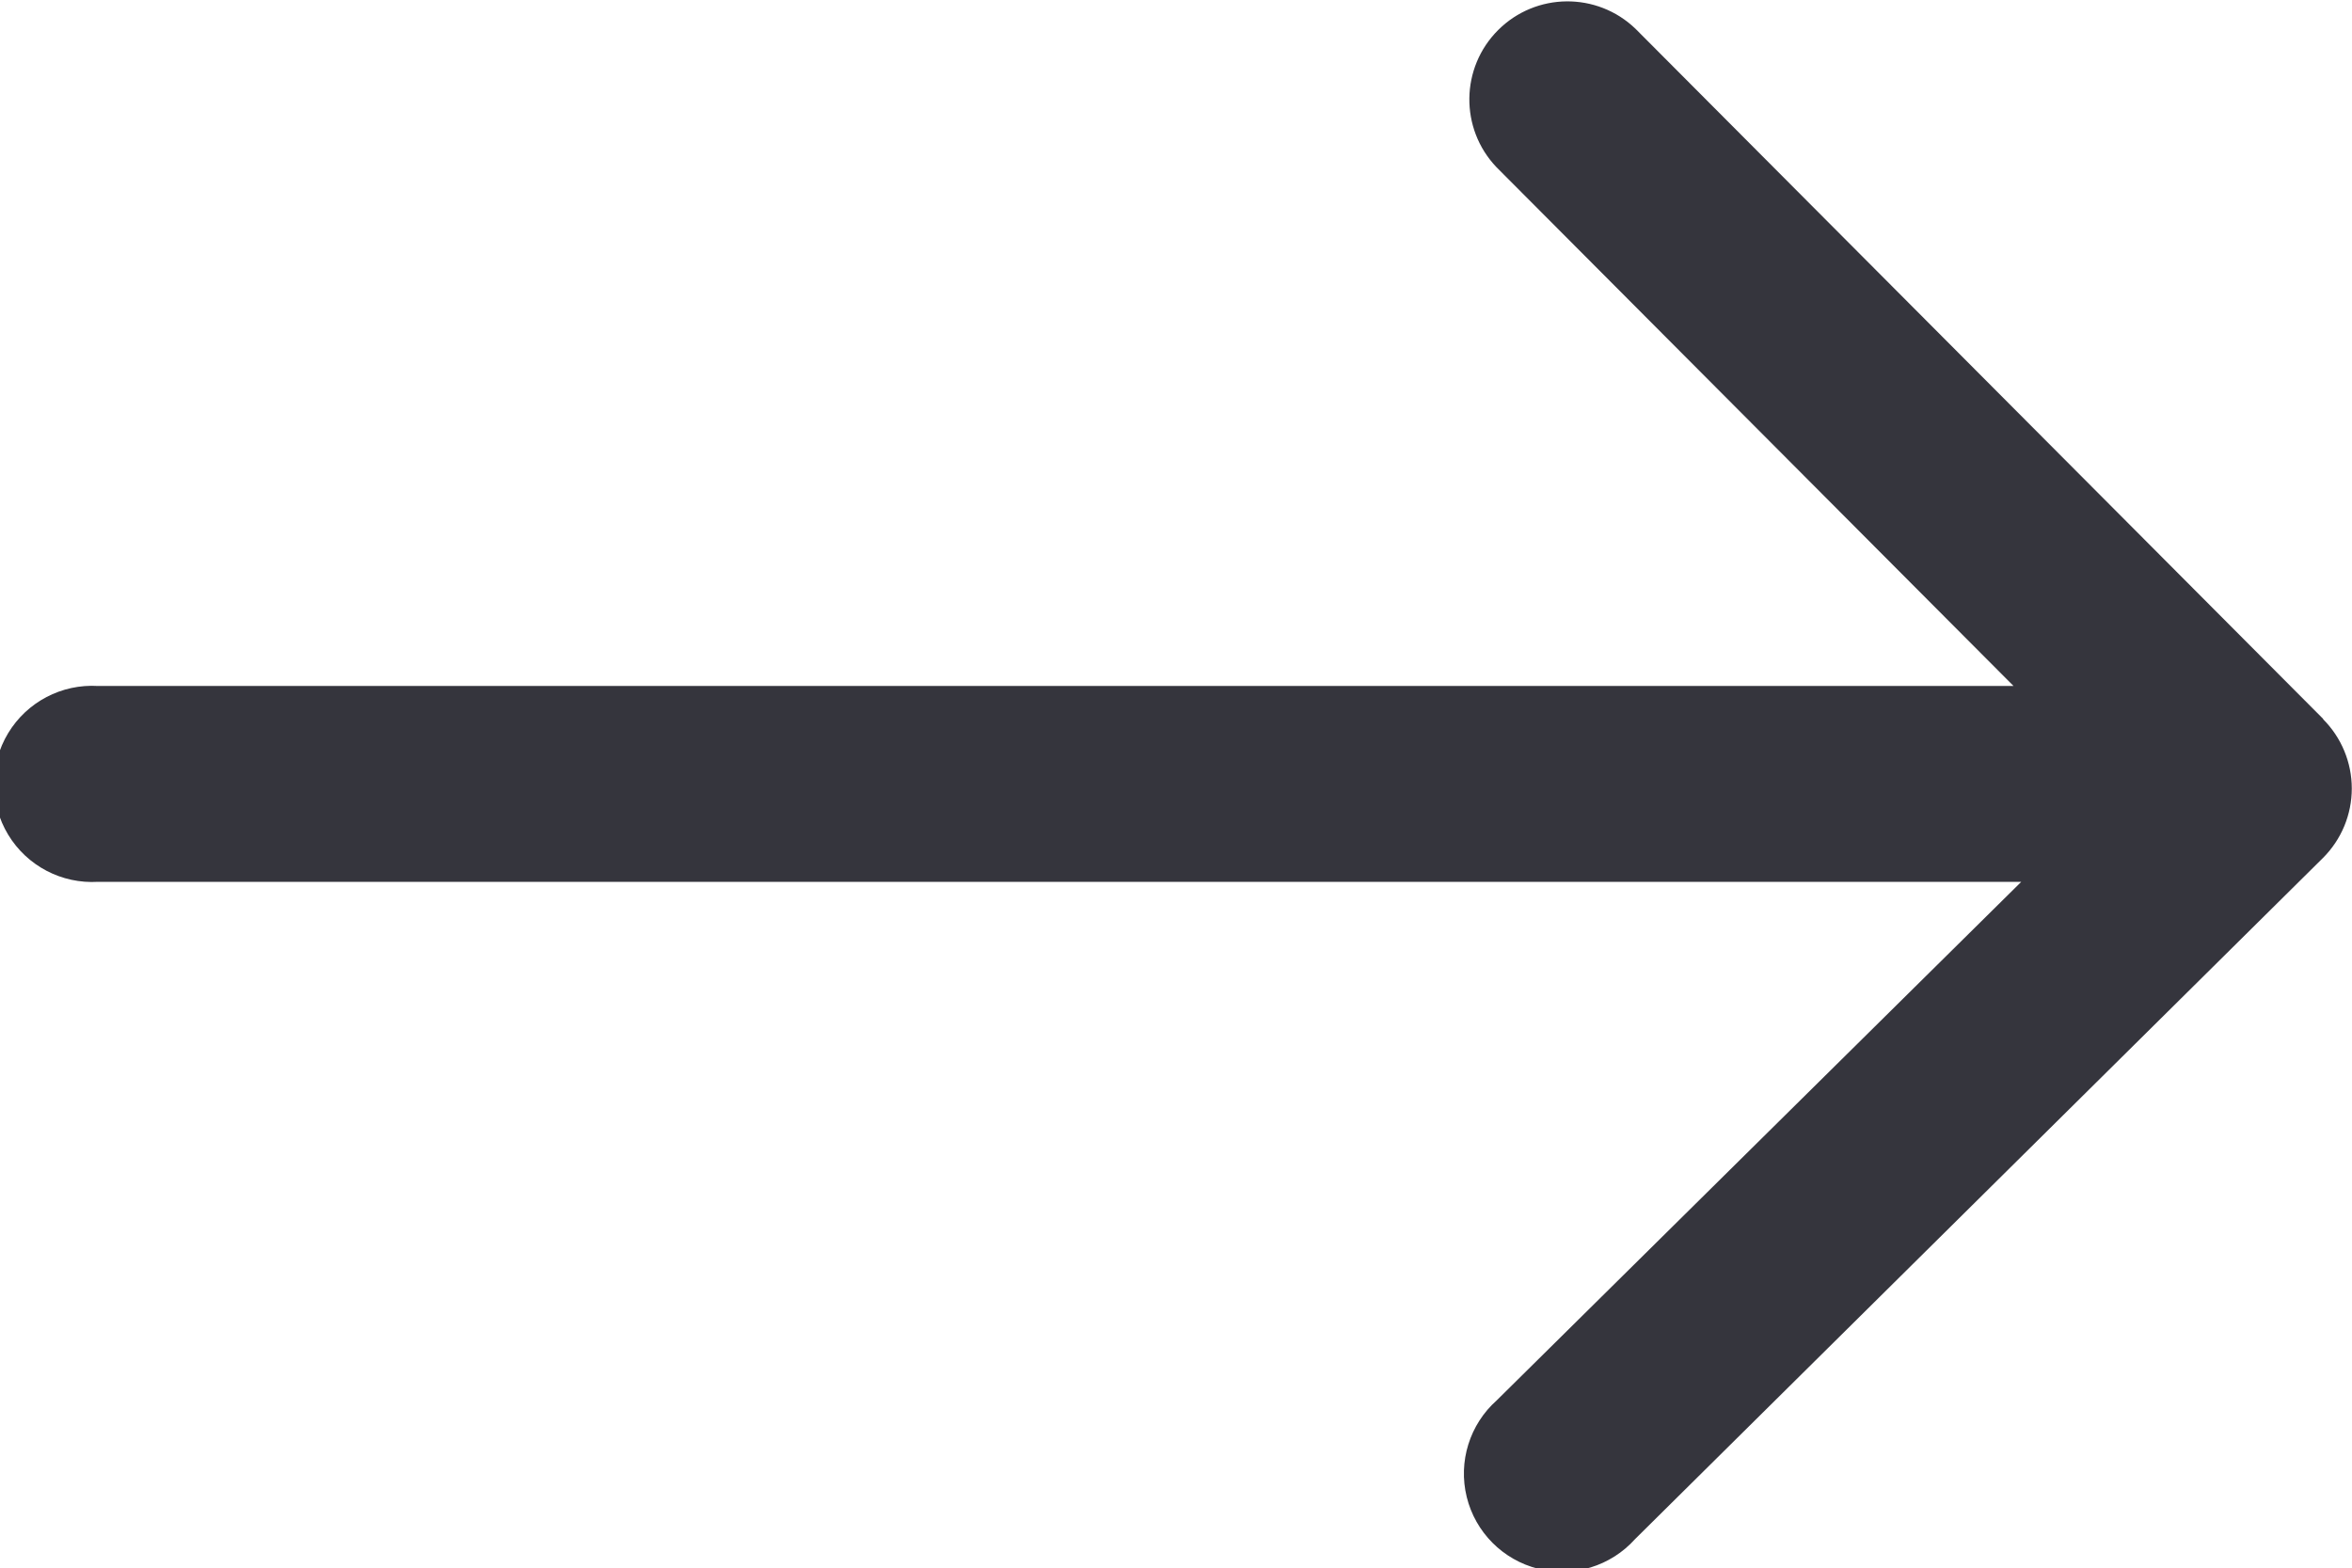
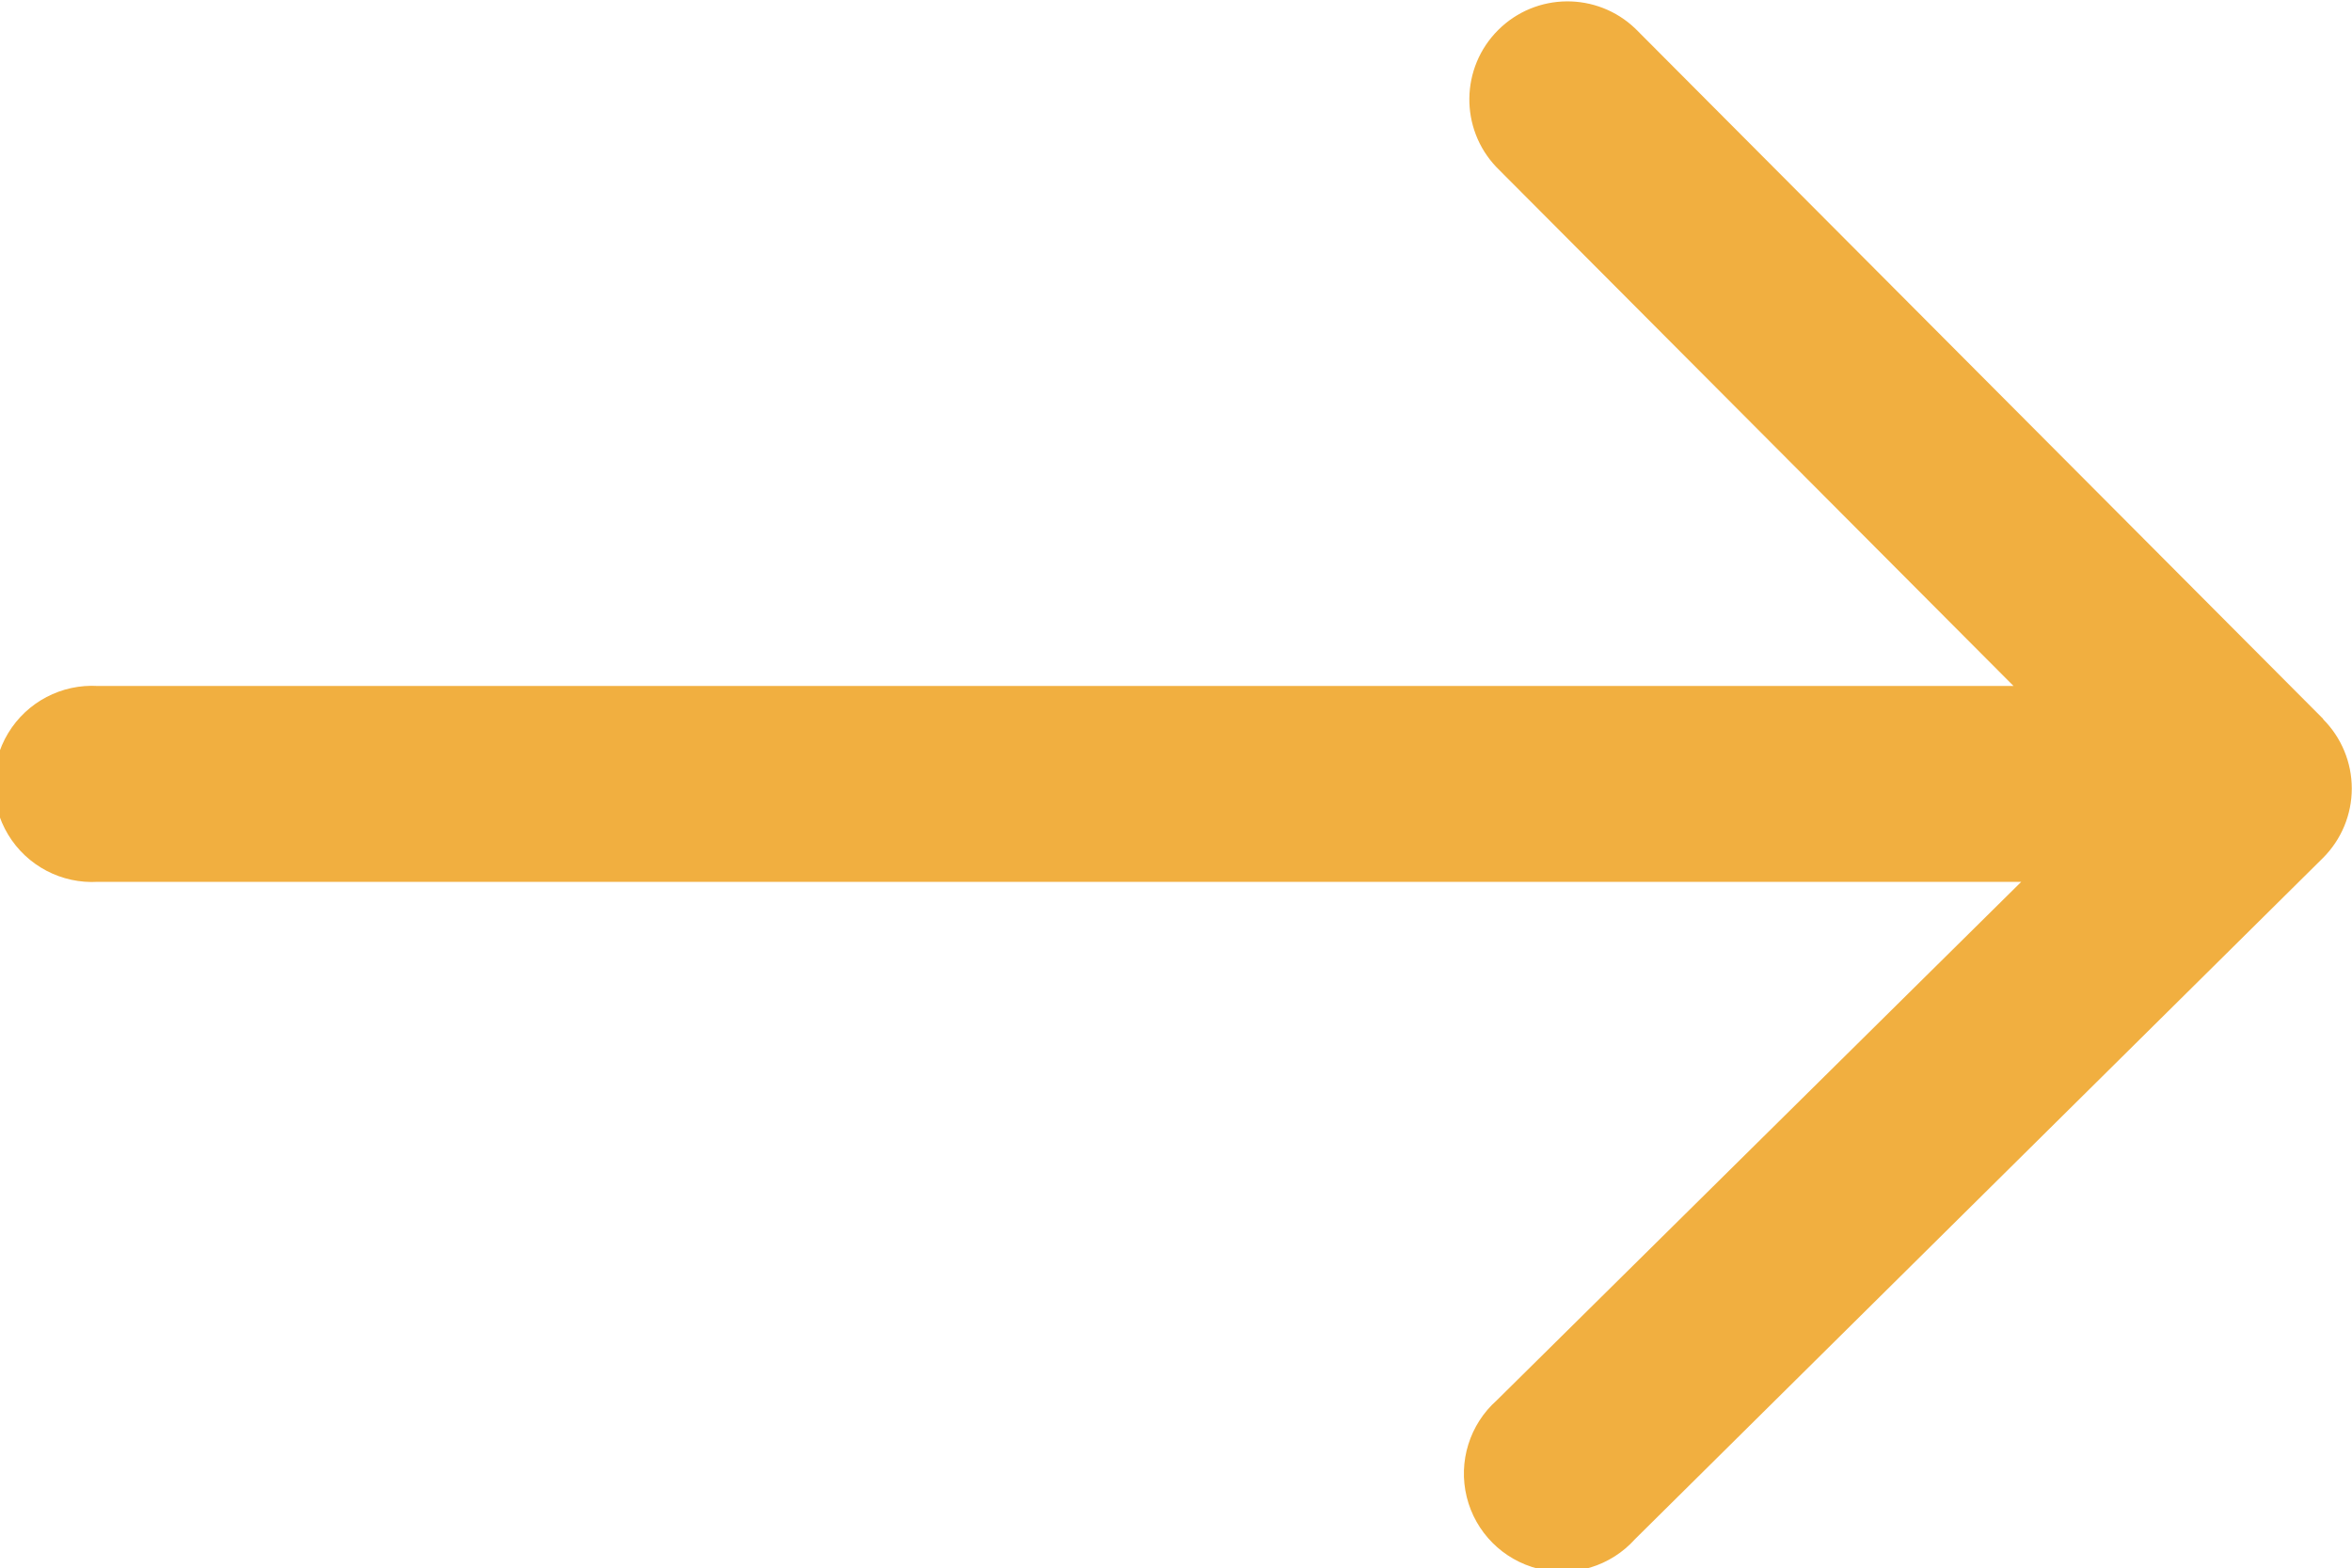
- <svg xmlns="http://www.w3.org/2000/svg" viewBox="0 0 64 42.67">
-   <defs>
-     <style>.cls-1{fill:#35353d;}</style>
-   </defs>
+ <svg xmlns="http://www.w3.org/2000/svg" viewBox="0 0 64 42.67" fill="#f1af40">
+   <defs />
  <g id="Layer_2" data-name="Layer 2">
    <g id="Layer_1-2" data-name="Layer 1">
      <path class="cls-1" d="M63.22,19.57,44.5.78a2.67,2.67,0,0,0-3.78,3.77L54.79,18.67H2.67a2.67,2.67,0,1,0,0,5.33H55L40.73,38.11a2.67,2.67,0,1,0,3.76,3.78L63.21,23.35a2.67,2.67,0,0,0,0-3.78Z" />
    </g>
  </g>
</svg>
